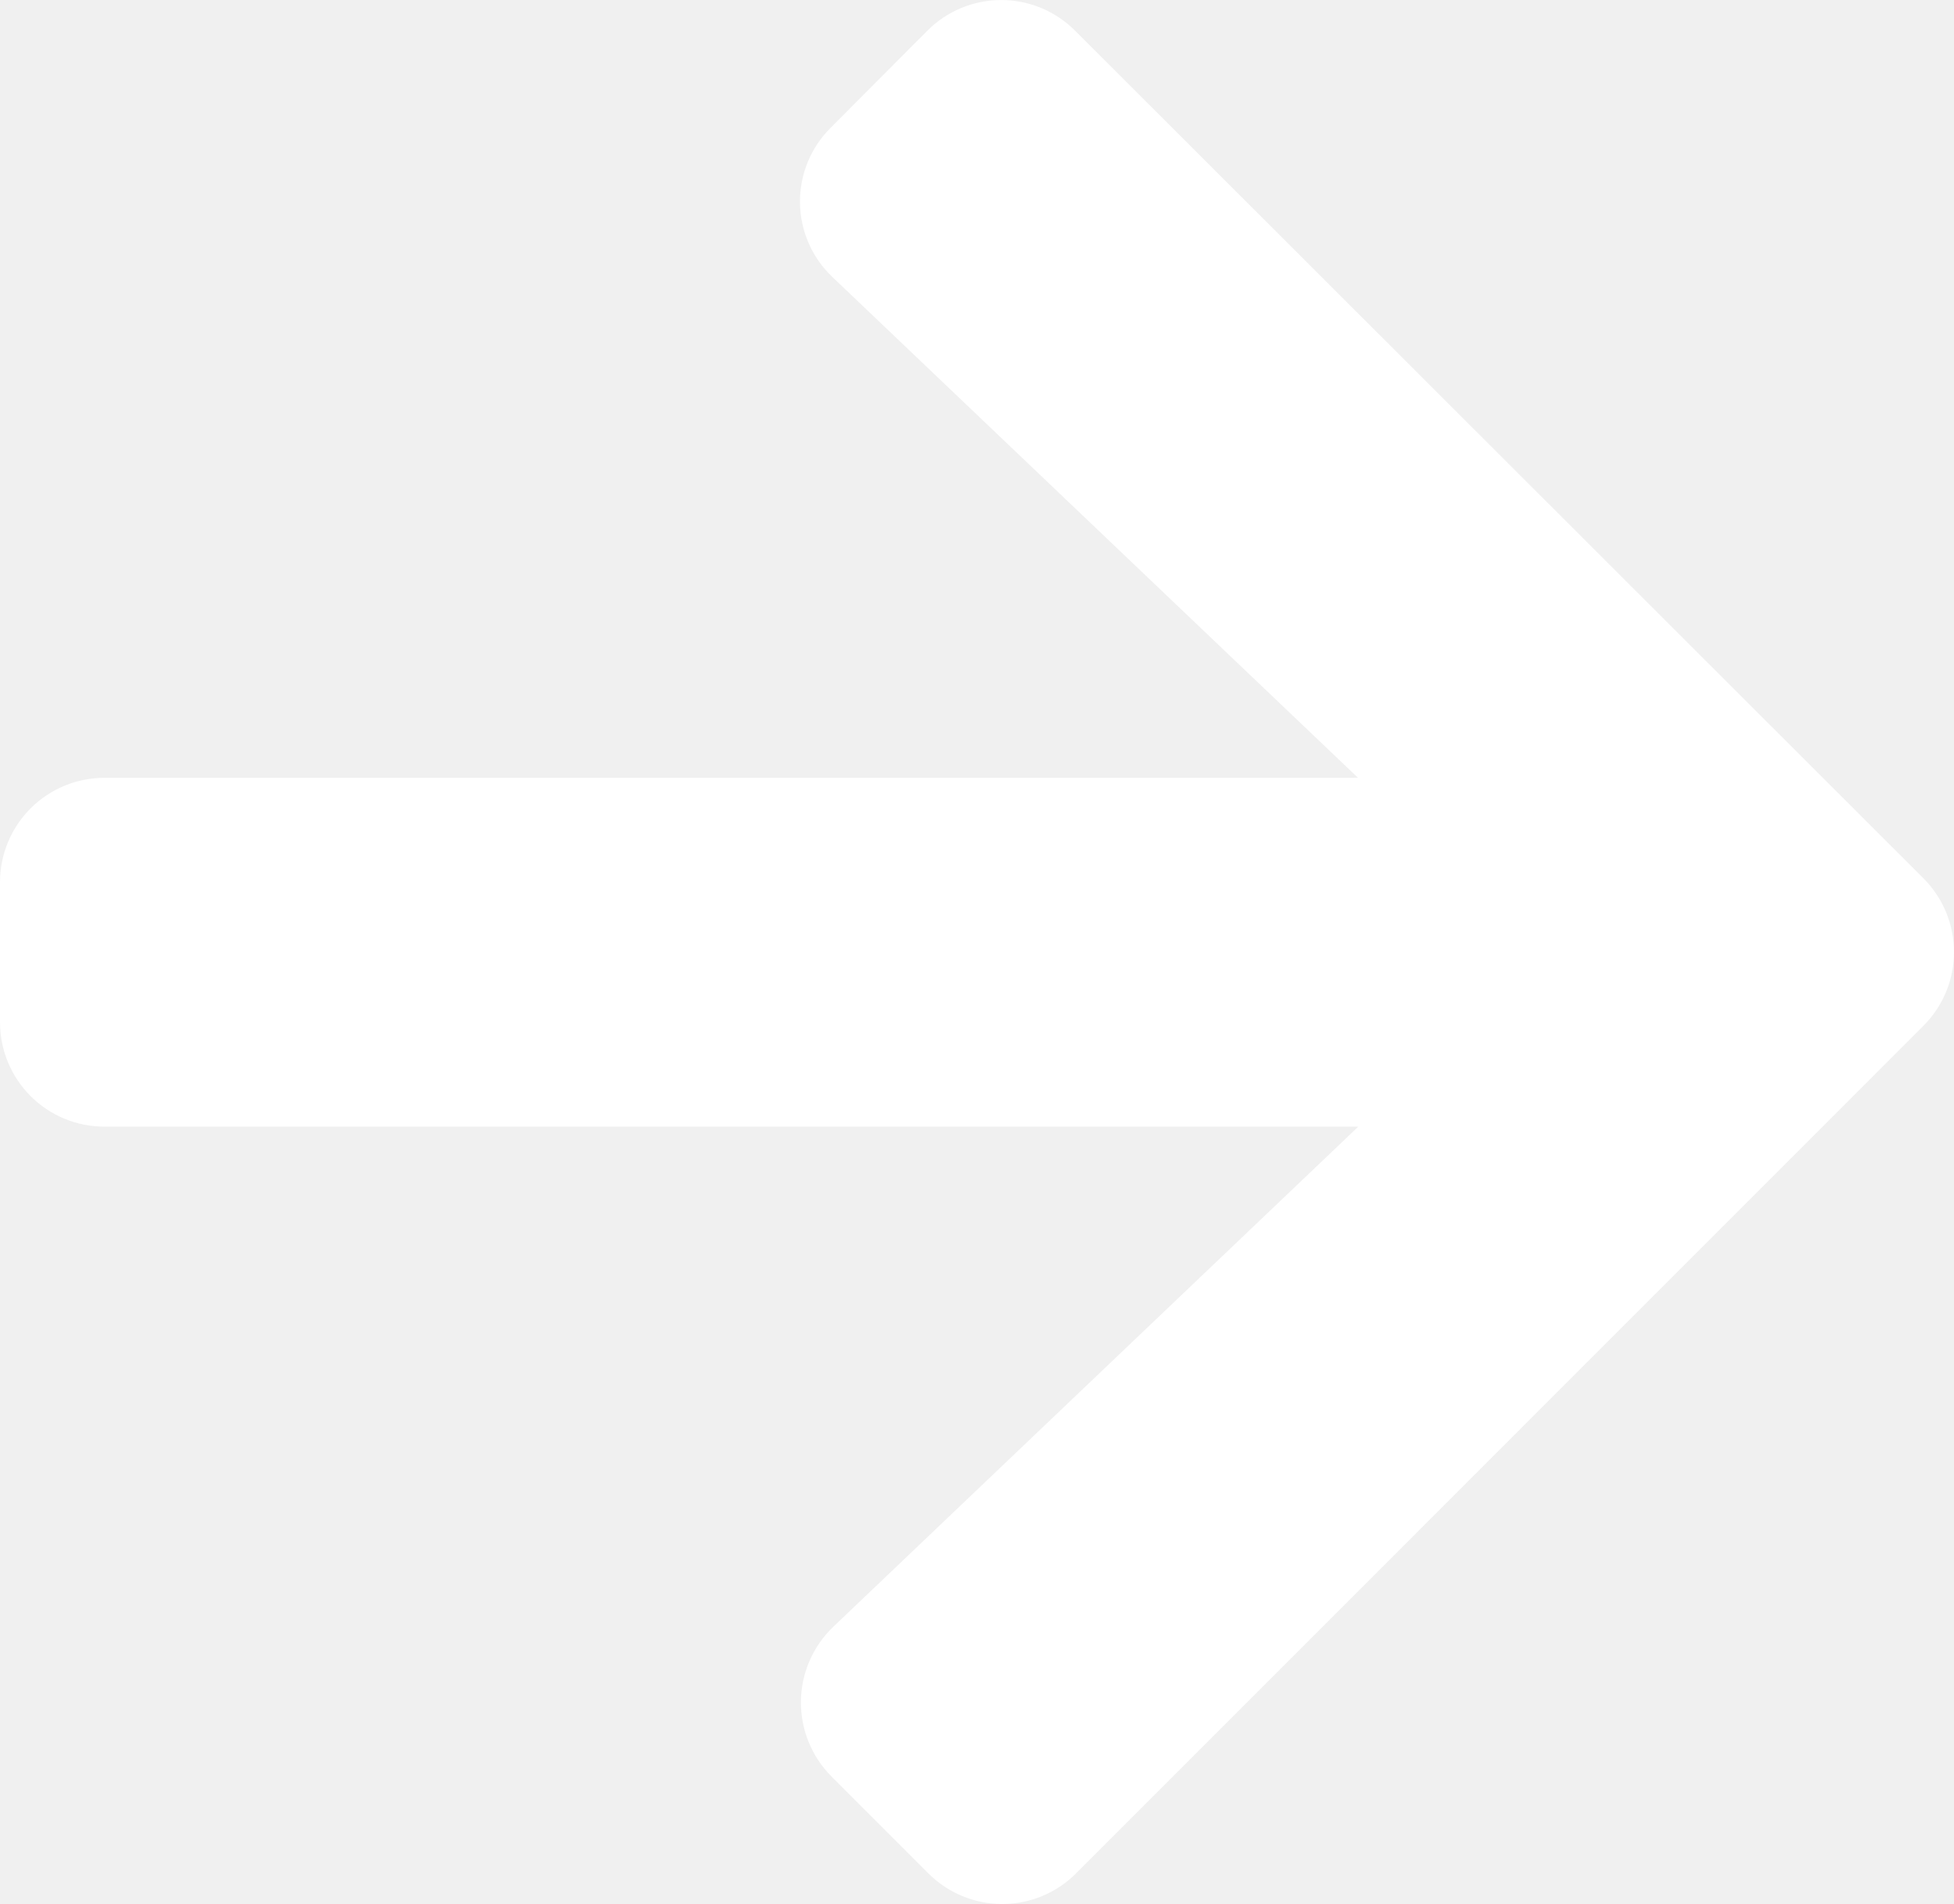
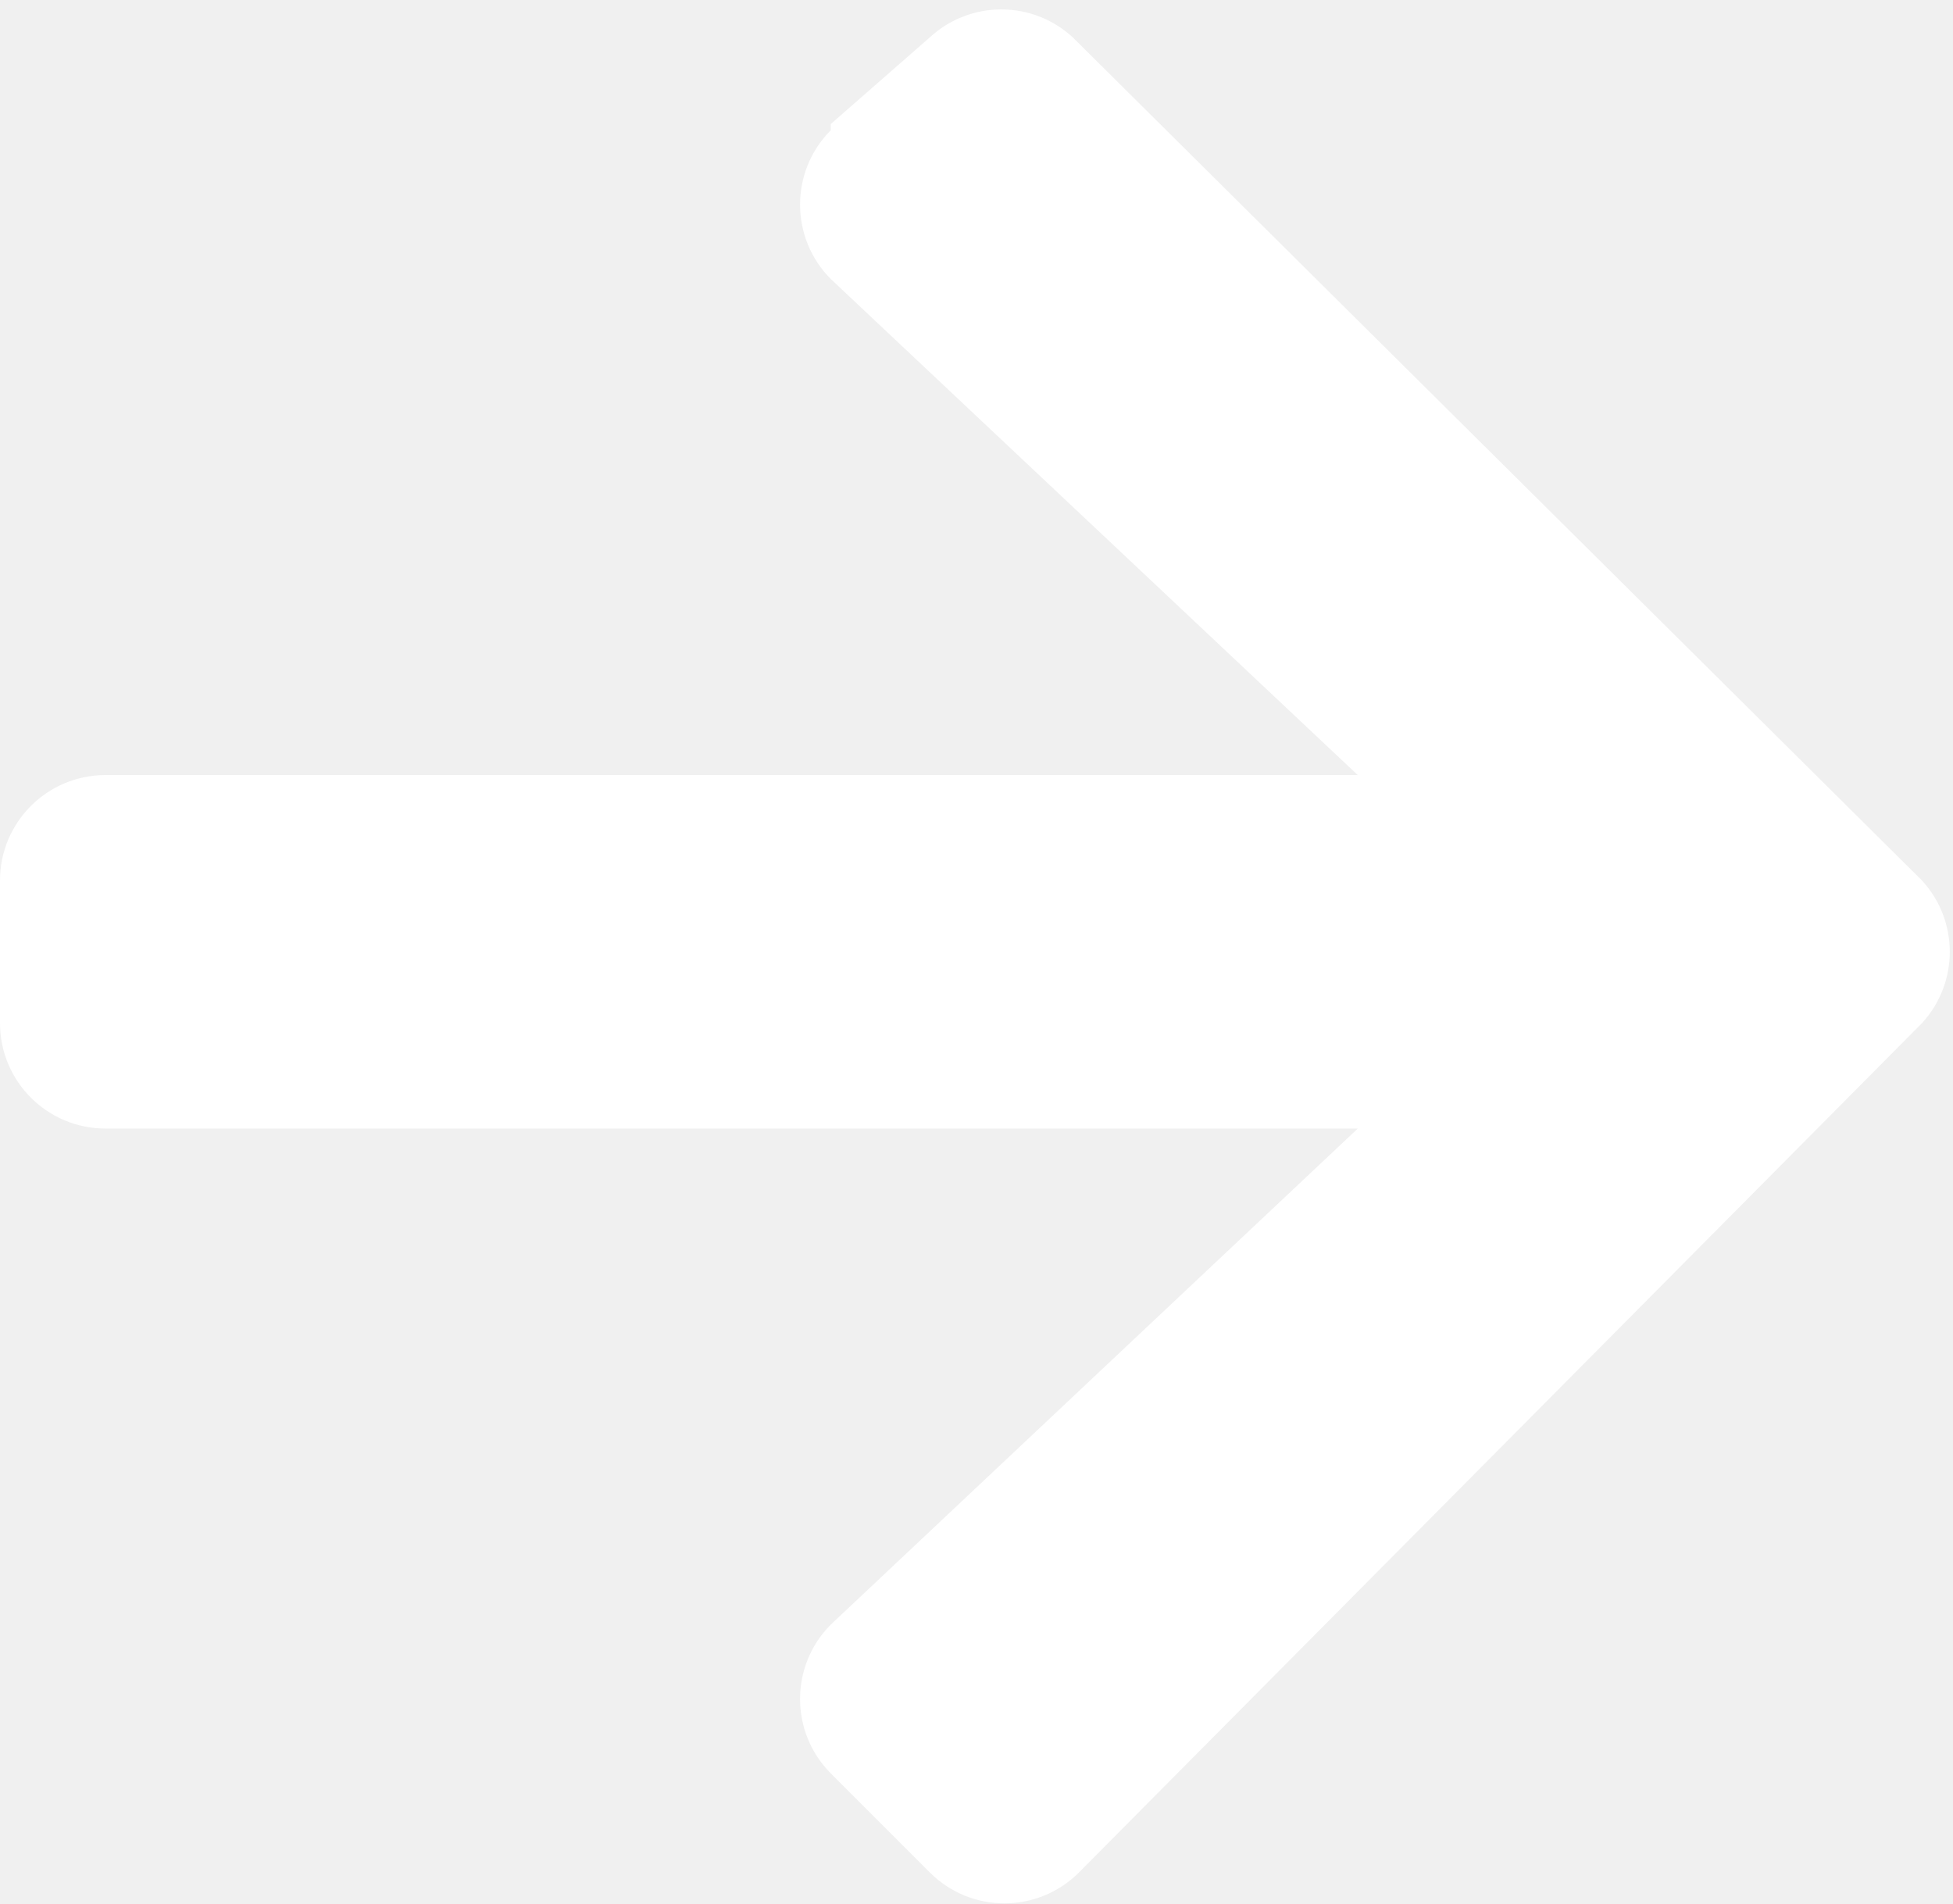
- <svg xmlns="http://www.w3.org/2000/svg" width="31.505" height="30.698">
-   <path d="M13.396 2.057L14.951.496a1.681 1.681 0 012.384 0l13.674 13.662a1.681 1.681 0 010 2.384L17.351 30.203a1.681 1.681 0 01-2.384 0l-1.561-1.561a1.689 1.689 0 01.028-2.412l8.466-8.065H1.688A1.683 1.683 0 010 16.478v-2.25a1.683 1.683 0 011.687-1.687h20.209l-8.472-8.072a1.677 1.677 0 01-.028-2.412z" fill="#fff" />
+ <svg xmlns="http://www.w3.org/2000/svg" width="31.5" height="30.7">
+   <path d="M13.4 2L15 .6a1.7 1.7 0 012.3 0L31 14.2a1.7 1.7 0 010 2.3L17.4 30.2a1.7 1.7 0 01-2.4 0l-1.6-1.6a1.7 1.7 0 010-2.4l8.5-8H1.7A1.7 1.7 0 010 16.5v-2.3a1.7 1.7 0 011.7-1.7h20.2l-8.5-8a1.7 1.7 0 010-2.4z" fill="#fff" />
</svg>
